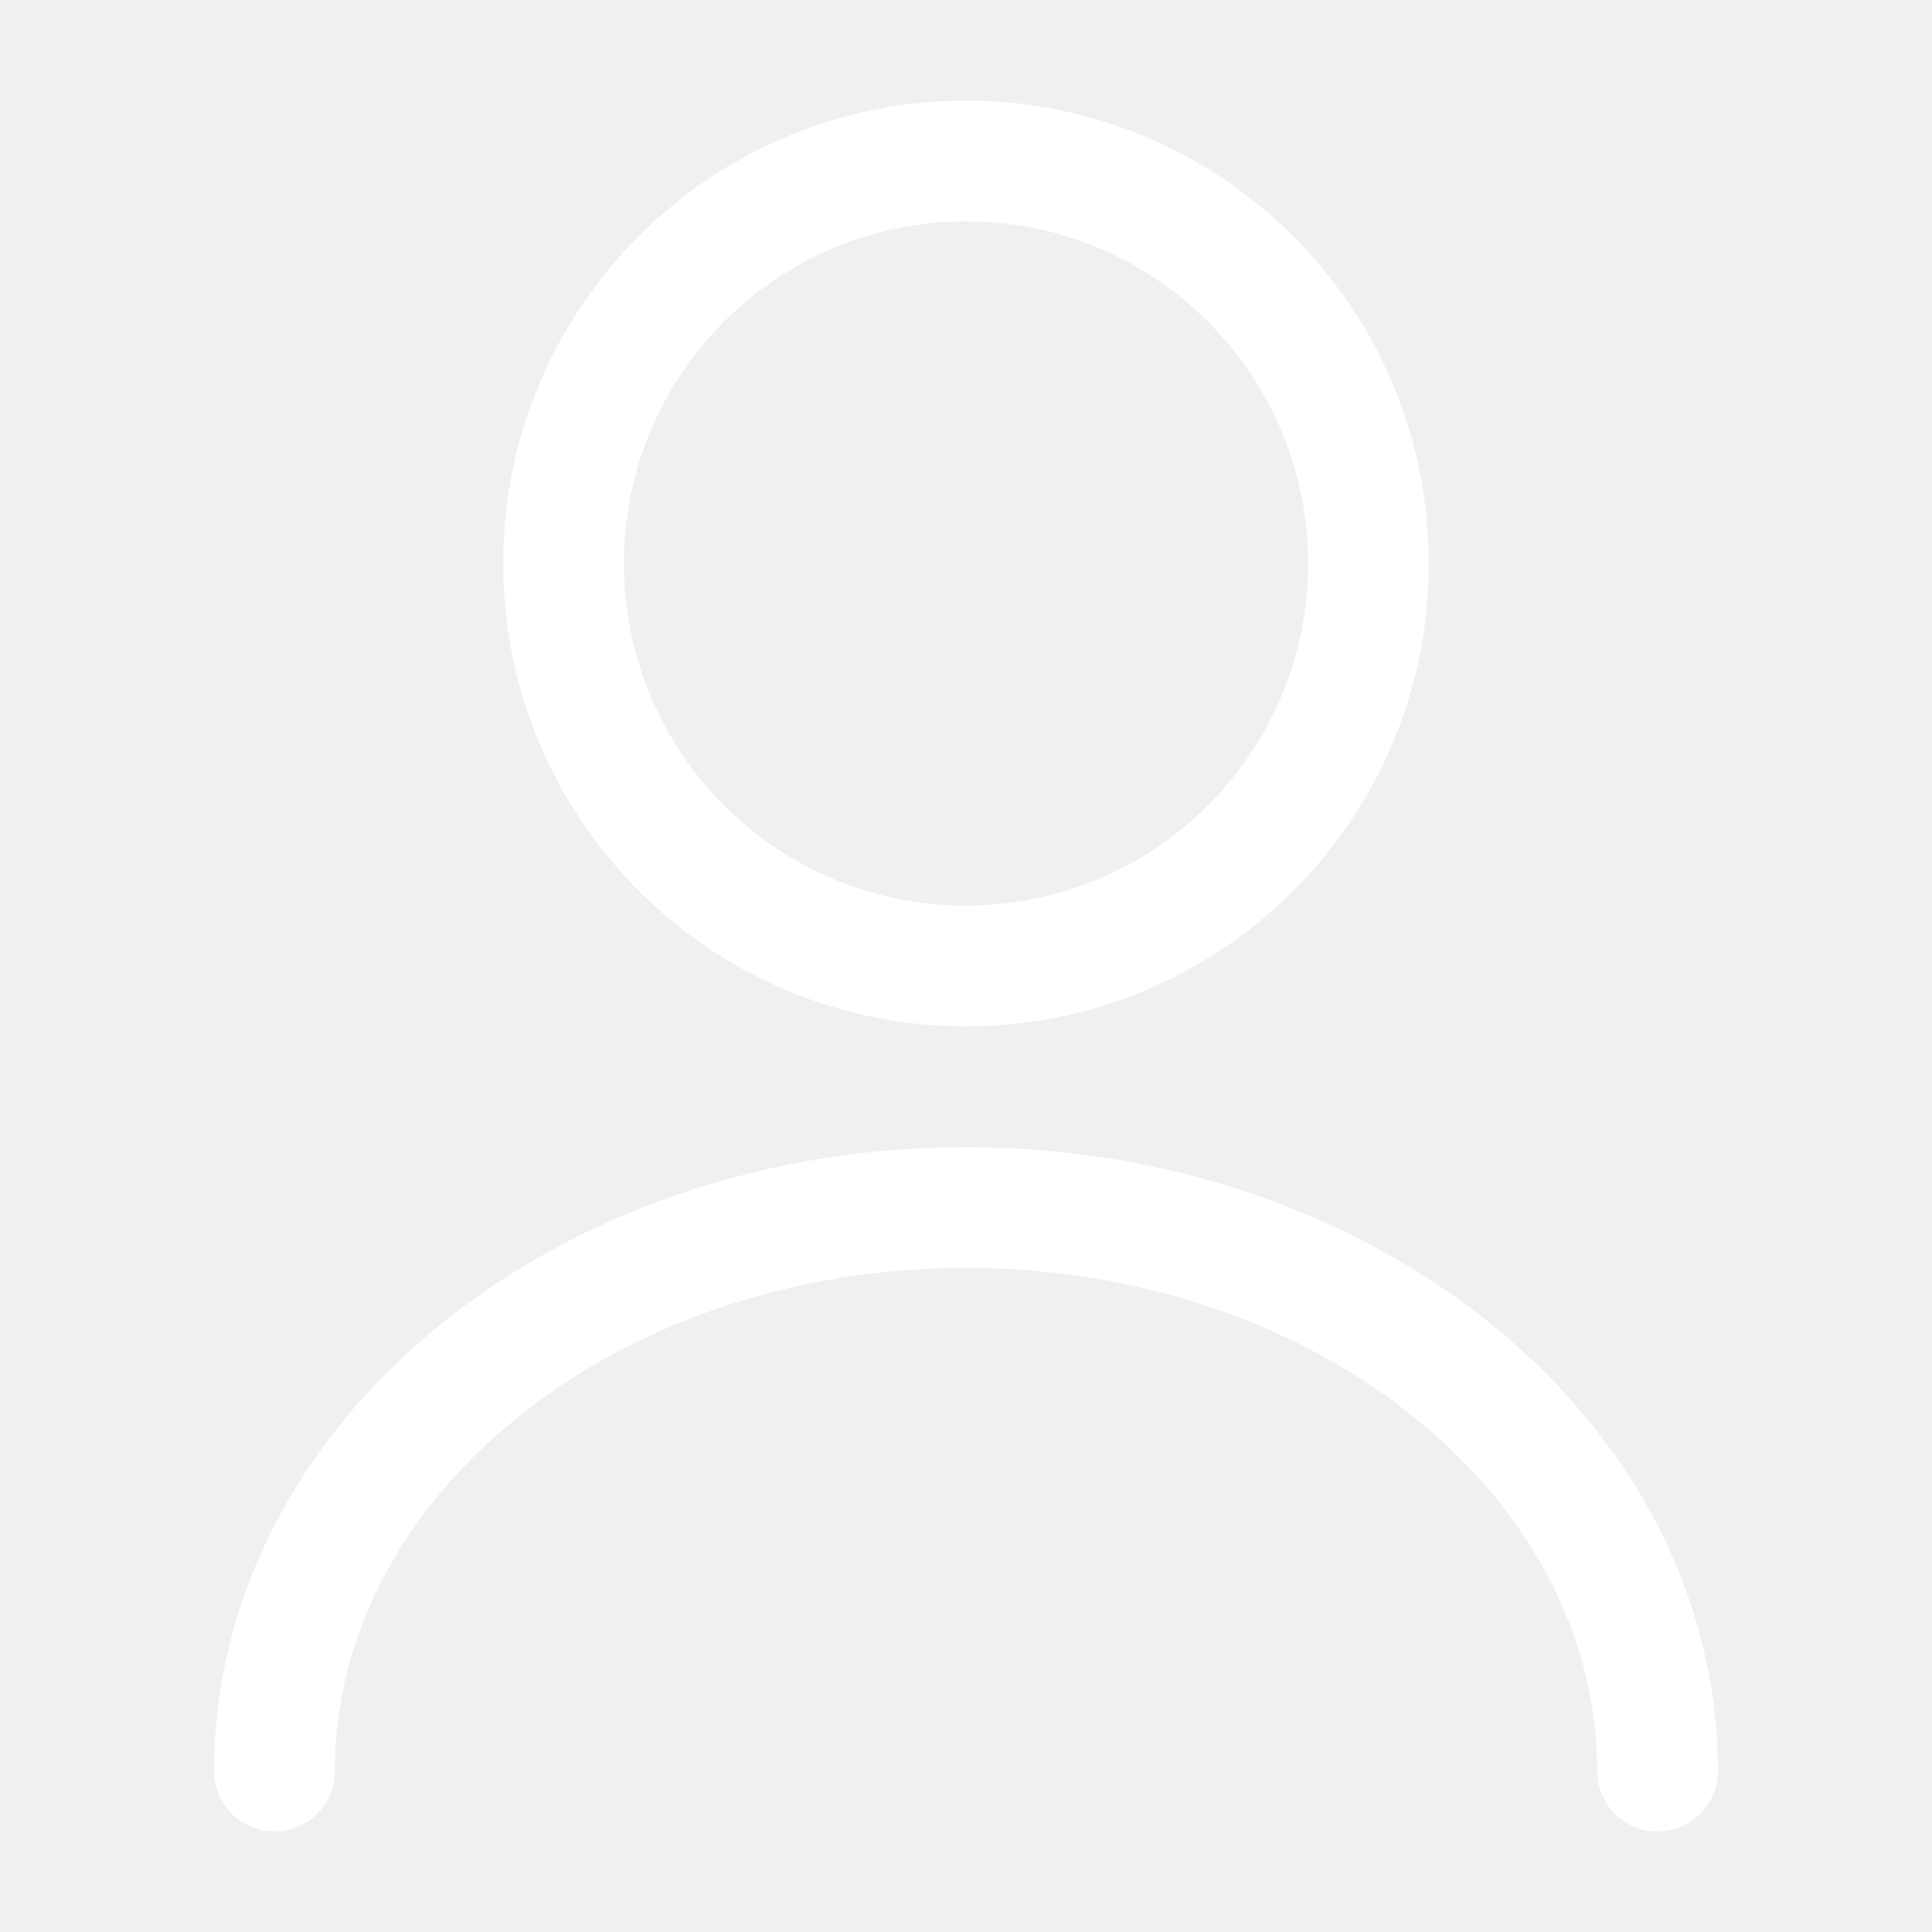
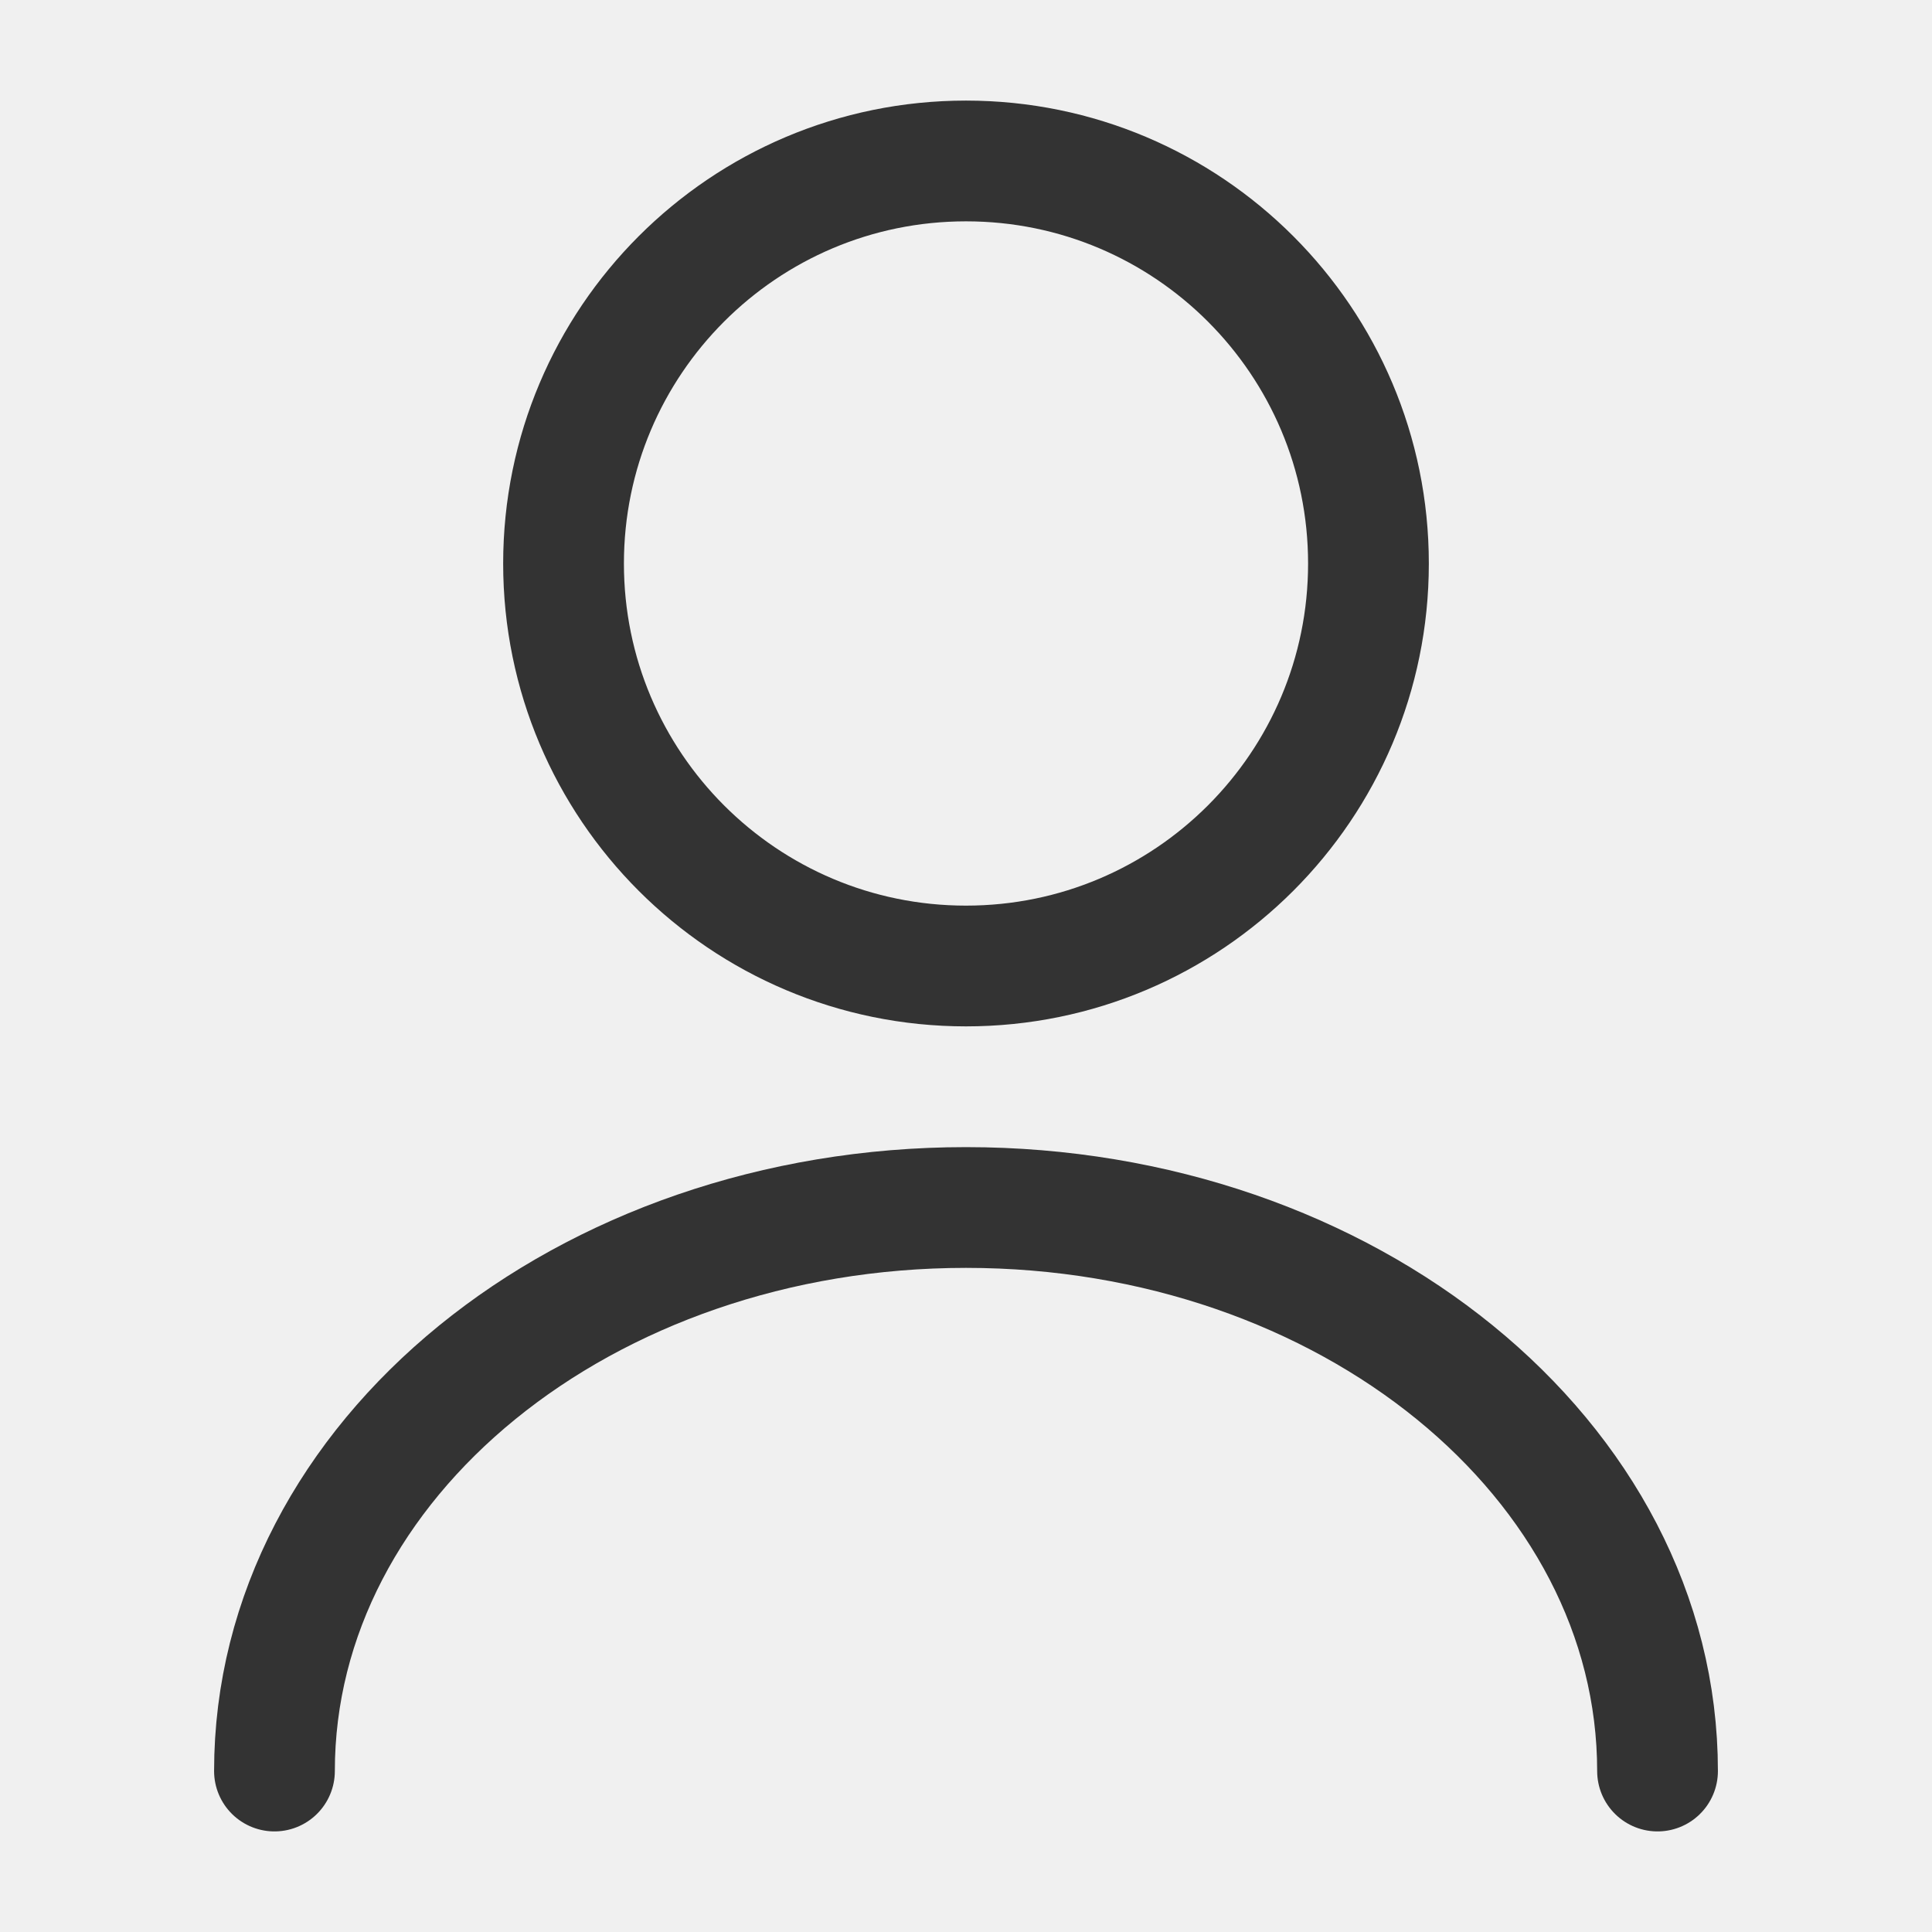
<svg xmlns="http://www.w3.org/2000/svg" width="16" height="16" viewBox="0 0 16 16" fill="none">
-   <path d="M8 8C9.841 8 11.333 6.508 11.333 4.667C11.333 2.826 9.841 1.333 8 1.333C6.159 1.333 4.667 2.826 4.667 4.667C4.667 6.508 6.159 8 8 8Z" stroke="white" stroke-linecap="round" stroke-linejoin="round" />
-   <path d="M13.727 14.667C13.727 12.087 11.16 10 8 10C4.84 10 2.273 12.087 2.273 14.667" stroke="white" stroke-linecap="round" stroke-linejoin="round" />
+   <path d="M8 8C9.841 8 11.333 6.508 11.333 4.667C11.333 2.826 9.841 1.333 8 1.333C6.159 1.333 4.667 2.826 4.667 4.667C4.667 6.508 6.159 8 8 8Z" stroke="#333333" stroke-linecap="round" stroke-linejoin="round" />
+   <path d="M13.727 14.667C13.727 12.087 11.16 10 8 10C4.84 10 2.273 12.087 2.273 14.667" stroke="#333333" stroke-linecap="round" stroke-linejoin="round" />
</svg>
